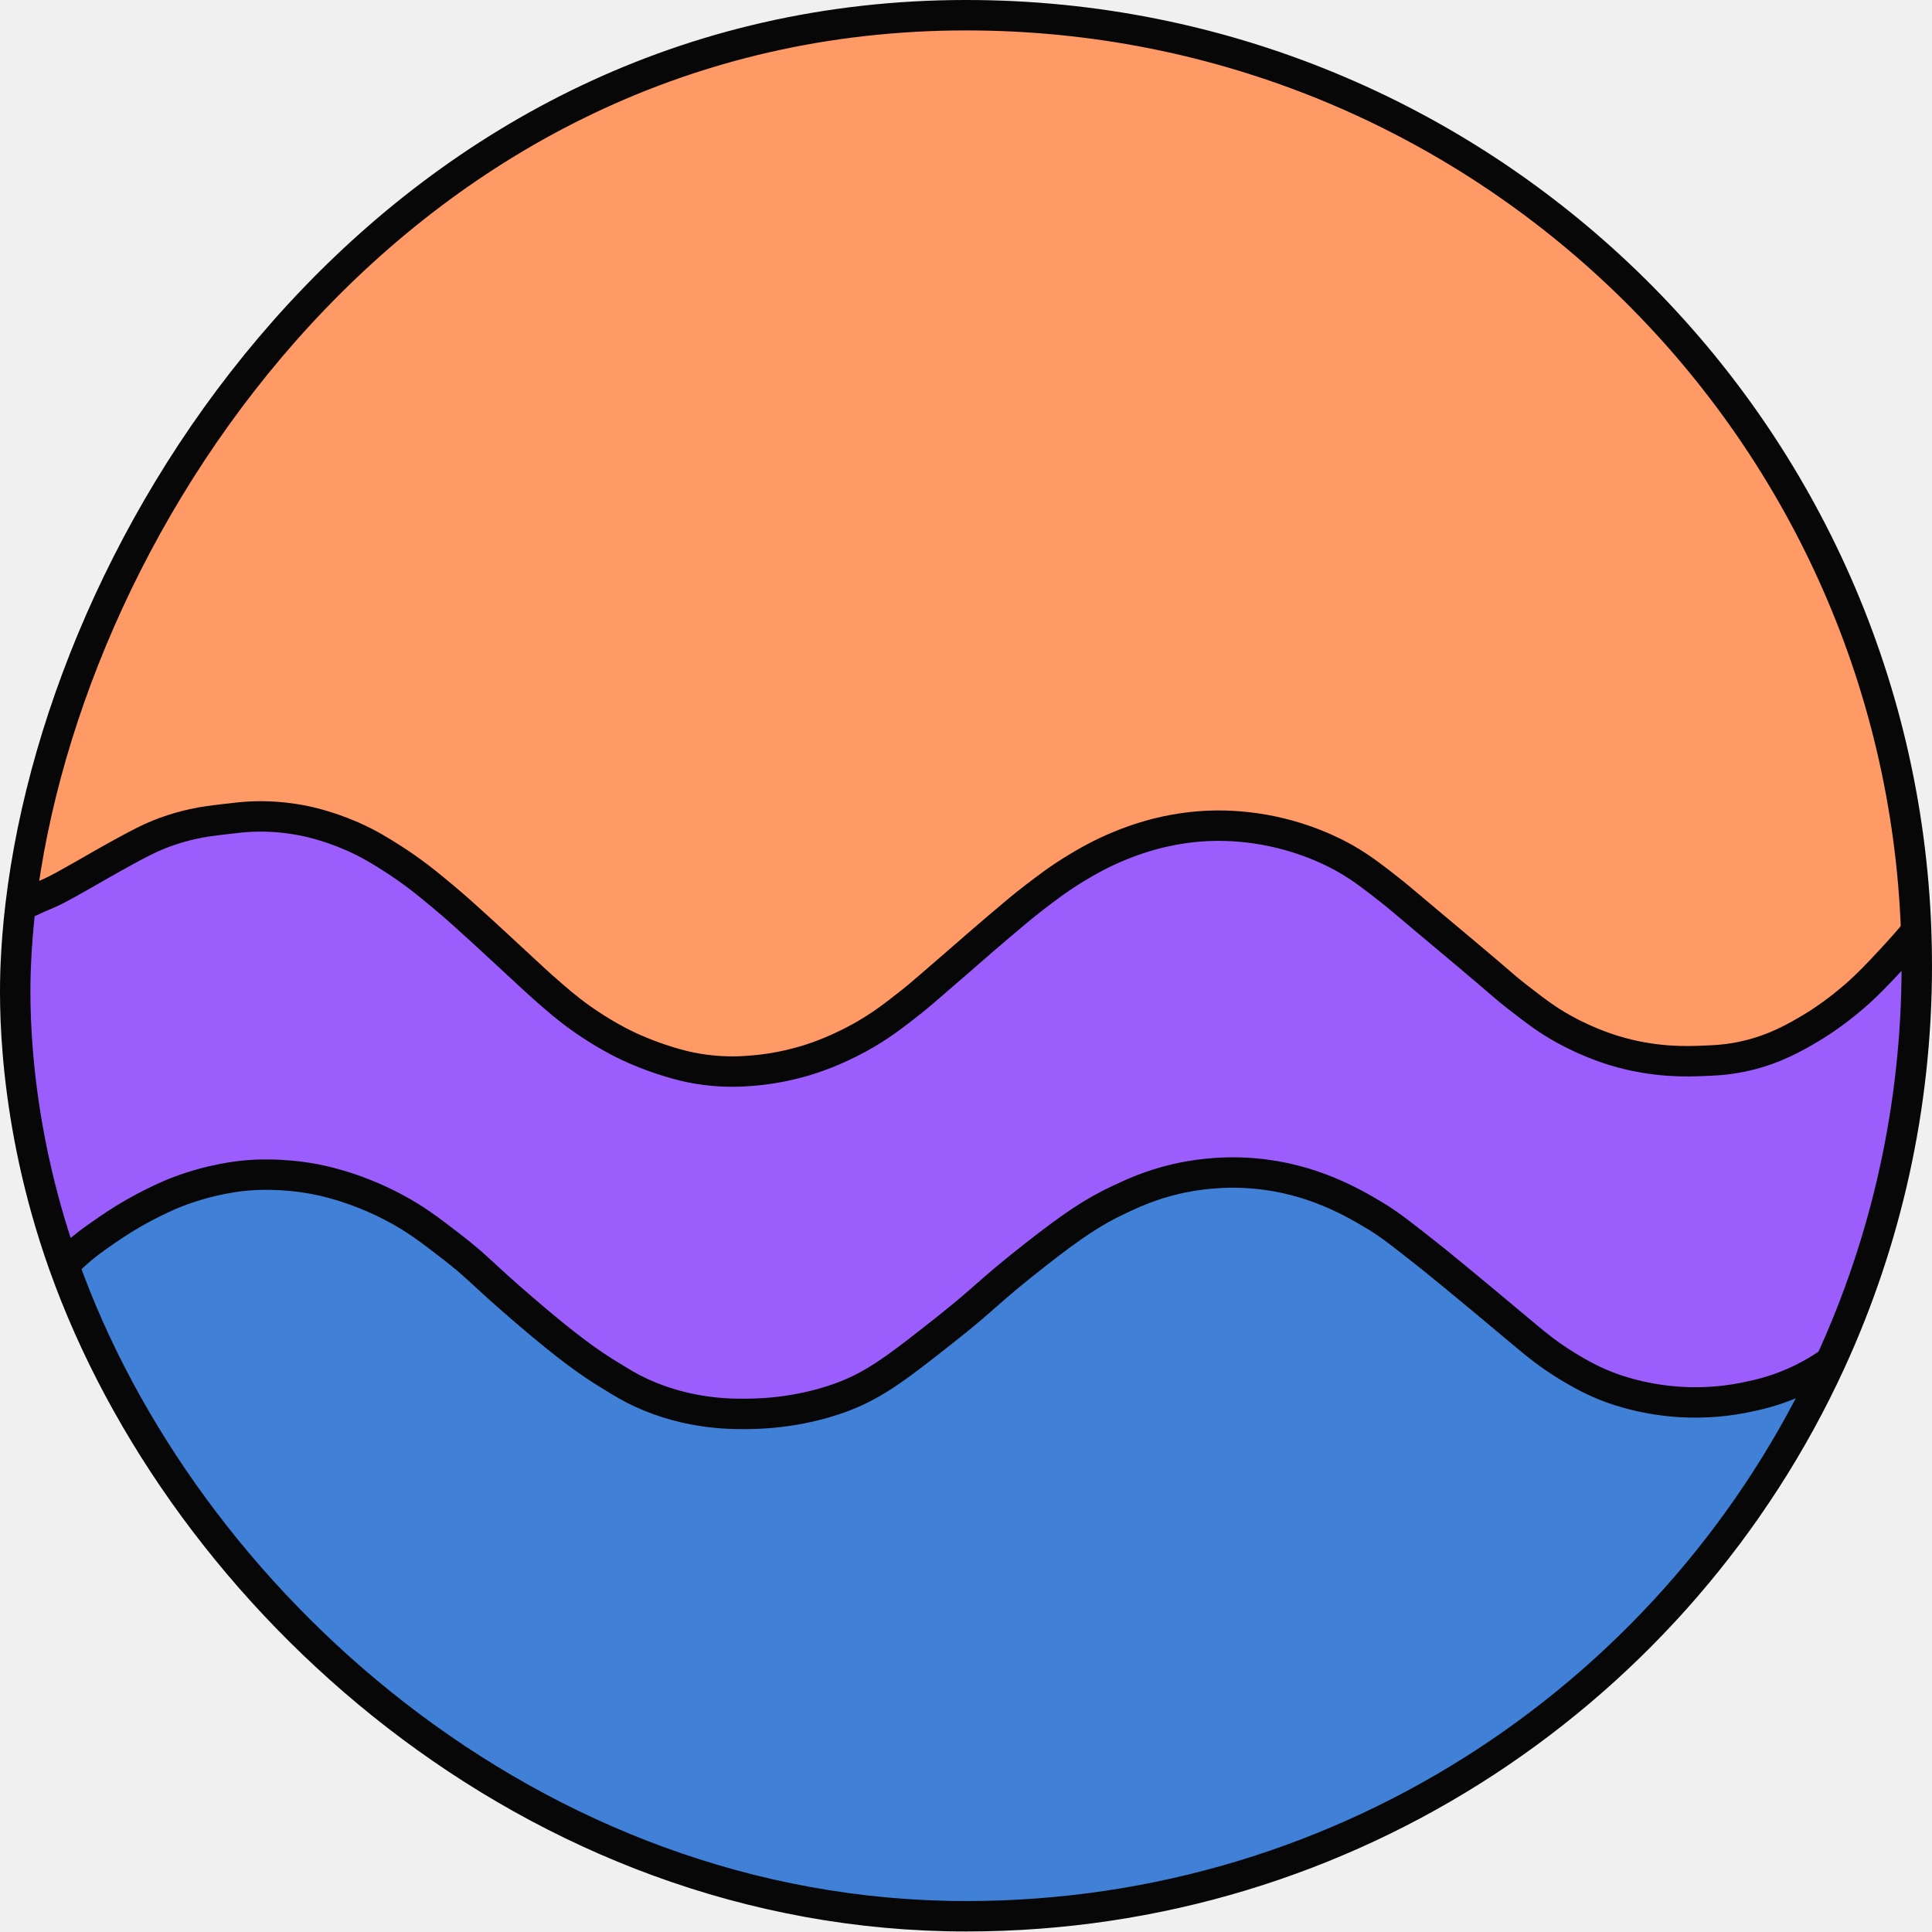
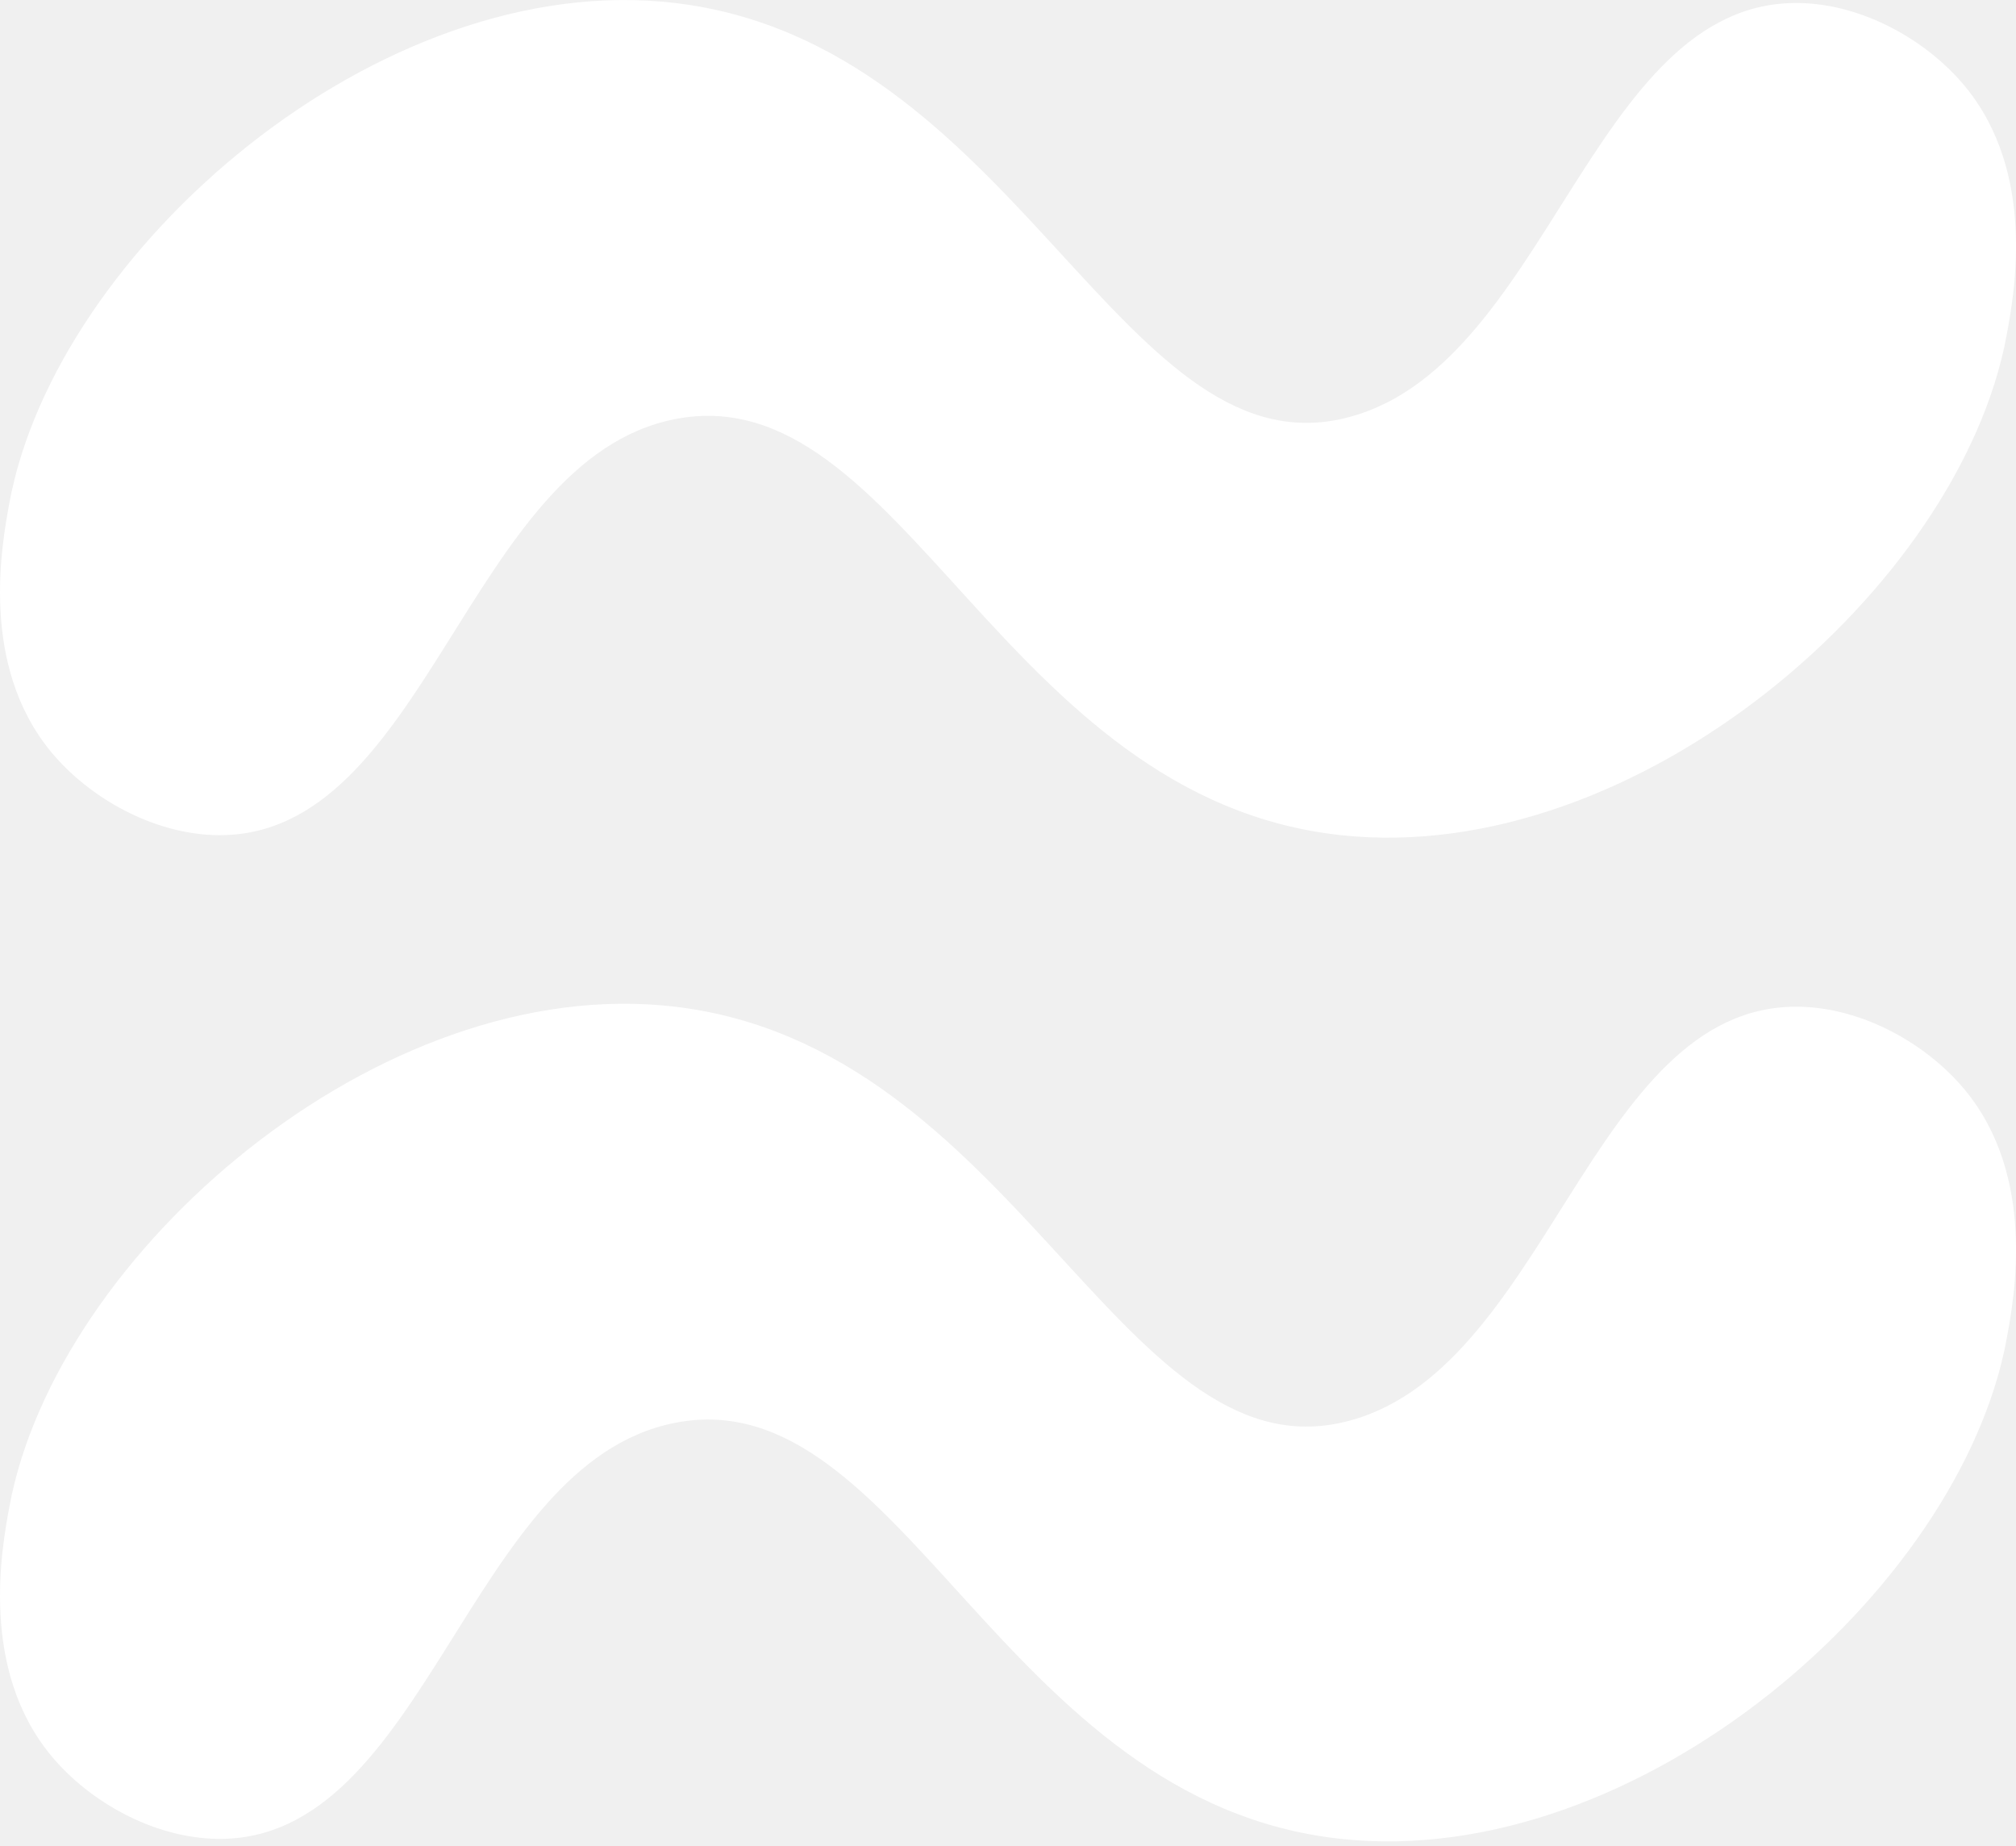
- <svg xmlns="http://www.w3.org/2000/svg" id="Layer_2" viewBox="0 0 508.14 508">
+ <svg xmlns="http://www.w3.org/2000/svg" xmlns:xlink="http://www.w3.org/1999/xlink" viewBox="0 0 436.11 399.24">
  <defs>
-     <style>.cls-1{fill:#f96;}.cls-2{fill:none;stroke:#070707;stroke-miterlimit:10;stroke-width:8px;}.cls-3{fill:#9b5efc;}.cls-4{fill:#4080d7;}</style>
+     <symbol id="a" viewBox="0 0 436.11 181.19">
+       <path d="M2.06 108.65c-1.68 9.04-6.54 35.21 9 54 8.21 9.93 22.13 17.82 36 18 45.24.6 54.08-81.24 99-90 49.13-9.58 70.56 82.05 144 90 64.1 6.94 133.88-53.54 144-108 1.68-9.04 6.54-35.21-9-54-8.21-9.93-22.13-17.82-36-18-45.24-.6-54.28 80.26-99 90-47.75 10.39-70.79-81.3-144-90-64.02-7.61-133.88 53.53-144 108Z" style="fill:#fff" />
+     </symbol>
  </defs>
-   <g id="Layer_2-2">
-     <g>
-       <g>
-         <path class="cls-3" d="M503.98,244.97c.11,3,.16,6.01,.16,9.03,0,37.19-8.12,72.47-22.68,104.19l-1.56,1.04c-1.32,.87-3.14,1.98-5.38,3.12-6.44,3.27-11.9,4.44-14.95,5.08-4.39,.93-10.63,1.78-18.08,1.28-10.49-.71-18.01-3.73-19.8-4.48-4.33-1.8-7.58-3.77-9.51-4.95-5-3.06-8.38-5.89-10.28-7.48-19.46-16.31-24.48-20.3-25.83-21.37-6.98-5.53-10.47-8.29-14.04-10.45-6-3.63-16.9-10.06-32.25-11.36-9.05-.77-16.41,.53-20.49,1.47-6.75,1.57-11.54,3.83-14.92,5.41-6.72,3.15-12.17,6.75-22.19,14.61-12.64,9.91-12.69,11.02-23.39,19.47-12.06,9.53-18.26,14.36-26.58,17.59-2.48,.97-11.54,4.32-23.85,4.66-5.39,.15-16.97,.34-29.71-5.51-3.01-1.39-4.96-2.59-8.81-4.97-4.55-2.81-10.27-6.71-22.2-16.98-11.46-9.84-11.58-10.87-19.28-16.8-5.68-4.37-9.2-7.05-14.65-9.93-10.56-5.6-19.5-7.27-21.78-7.67-8.37-1.45-14.91-1-17.03-.81-1.71,.14-9.31,.86-18.45,4.39,0,0-6.52,2.51-13.9,7.06-3.09,1.91-6.76,4.53-7.15,4.81-1.22,.87-1.88,1.36-2.4,1.77-2.14,1.67-3.79,3.2-4.93,4.31l-1.29,1.19s-.03-.07-.04-.1c-13.69-38.55-12.95-70.17-12.6-78.59,.21-5.22,.64-10.54,1.28-15.94,.22-.07,.55-.18,.96-.33,1.26-.45,2.16-.89,2.49-1.04,1.69-.82,2.52-1.08,4.46-1.97,2.07-.95,4.25-2.18,8.52-4.6,2.15-1.22,2.06-1.19,4.75-2.72,2.61-1.48,4.52-2.56,6.38-3.56,3.72-2.01,5.95-3.2,8.87-4.38,1.51-.61,4.7-1.8,8.89-2.73,2.85-.63,4.99-.88,8.64-1.31,2.92-.34,4.81-.57,7.13-.66,1.91-.07,6.35-.14,11.89,.82,1.49,.25,7.19,1.3,14.21,4.37,4.39,1.93,7.42,3.83,10.45,5.76,5.6,3.55,9.46,6.76,13.46,10.09,3.55,2.96,6.47,5.62,10.71,9.49,.73,.67,2.43,2.24,5.8,5.36,8.21,7.59,8.34,7.73,9.54,8.79,3.83,3.37,6.47,5.7,10.39,8.48,5.58,3.93,10.08,6.17,11.11,6.68,4.18,2.05,7.72,3.31,9.87,4.02,2.83,.92,6.57,2.12,11.64,2.77,5.74,.74,10.17,.39,12.73,.17,2.18-.19,7.29-.73,13.62-2.62,1.67-.51,7.27-2.25,14.05-5.97,5.53-3.03,9.19-5.92,14-9.71,1.69-1.33,5.23-4.4,12.31-10.54,5.33-4.63,6.76-5.91,10.39-8.98,4.29-3.64,6.44-5.46,9.33-7.68,3.43-2.63,6.56-5.03,11.07-7.76,2.43-1.46,6.23-3.73,11.61-5.92,4.71-1.92,8.46-2.89,9.63-3.19,5.92-1.48,10.69-1.83,12.87-1.95,2.27-.11,7.12-.25,13.22,.65,12.39,1.82,21.09,6.59,23.4,7.91,4.37,2.49,7.64,5.06,12.04,8.53,1.79,1.4,2.22,1.81,9.67,8.07,3.93,3.31,3.13,2.61,9.96,8.35,10.27,8.63,10.06,8.69,13.34,11.24,5.03,3.9,7.96,6.18,12.46,8.67,7.09,3.93,13.16,5.67,15.21,6.22,9.52,2.56,17.19,2.31,21.37,2.14,3.43-.13,7.05-.28,11.81-1.43,7.39-1.79,12.58-4.8,16.53-7.14,1.13-.67,6.06-3.64,11.7-8.55,3.48-3.04,6.07-5.81,9.26-9.23,2.74-2.93,4.94-5.46,6.47-7.27l.35-.43Z" />
-         <path class="cls-1" d="M503.98,244.97l-.35,.43c-1.53,1.81-3.73,4.34-6.47,7.27-3.19,3.42-5.78,6.19-9.26,9.23-5.64,4.91-10.57,7.88-11.7,8.55-3.95,2.34-9.14,5.35-16.53,7.14-4.76,1.15-8.38,1.3-11.81,1.43-4.18,.17-11.85,.42-21.37-2.14-2.05-.55-8.12-2.29-15.21-6.22-4.5-2.49-7.43-4.77-12.46-8.67-3.28-2.55-3.07-2.61-13.34-11.24-6.83-5.74-6.03-5.04-9.96-8.35-7.45-6.26-7.88-6.67-9.67-8.07-4.4-3.47-7.67-6.04-12.04-8.53-2.31-1.32-11.01-6.09-23.4-7.91-6.1-.9-10.95-.76-13.22-.65-2.18,.12-6.95,.47-12.87,1.95-1.17,.3-4.92,1.27-9.63,3.19-5.38,2.19-9.18,4.46-11.61,5.92-4.51,2.73-7.64,5.13-11.07,7.76-2.89,2.22-5.04,4.04-9.33,7.68-3.63,3.07-5.06,4.35-10.39,8.98-7.08,6.14-10.62,9.21-12.31,10.54-4.81,3.79-8.47,6.68-14,9.71-6.78,3.72-12.38,5.46-14.05,5.97-6.33,1.89-11.44,2.43-13.62,2.62-2.56,.22-6.99,.57-12.73-.17-5.07-.65-8.81-1.85-11.64-2.77-2.15-.71-5.69-1.97-9.87-4.02-1.03-.51-5.53-2.75-11.11-6.68-3.92-2.78-6.56-5.11-10.39-8.48-1.2-1.06-1.33-1.2-9.54-8.79-3.37-3.12-5.07-4.69-5.8-5.36-4.24-3.87-7.16-6.53-10.71-9.49-4-3.33-7.86-6.54-13.46-10.09-3.03-1.93-6.06-3.83-10.45-5.76-7.02-3.07-12.72-4.12-14.21-4.37-5.54-.96-9.98-.89-11.89-.82-2.32,.09-4.21,.32-7.13,.66-3.65,.43-5.79,.68-8.64,1.31-4.19,.93-7.38,2.12-8.89,2.73-2.92,1.18-5.15,2.37-8.87,4.38-1.86,1-3.77,2.08-6.38,3.56-2.69,1.53-2.6,1.5-4.75,2.72-4.27,2.42-6.45,3.65-8.52,4.6-1.94,.89-2.77,1.15-4.46,1.97-.33,.15-1.23,.59-2.49,1.04-.41,.15-.74,.26-.96,.33C17.56,135.58,106.08,4,254.14,4c135.05,0,245.09,107.08,249.84,240.97Z" />
-         <path class="cls-4" d="M479.9,359.23l1.56-1.04c-39.5,86.05-126.43,145.81-227.32,145.81-114.25,0-206.16-83.58-237.36-171.31l1.29-1.19c1.14-1.11,2.79-2.64,4.93-4.31,.52-.41,1.18-.9,2.4-1.77,.39-.28,4.06-2.9,7.15-4.81,7.38-4.55,13.9-7.06,13.9-7.06,9.14-3.53,16.74-4.25,18.45-4.39,2.12-.19,8.66-.64,17.03,.81,2.28,.4,11.22,2.07,21.78,7.67,5.45,2.88,8.97,5.56,14.65,9.93,7.7,5.93,7.82,6.96,19.28,16.8,11.93,10.27,17.65,14.17,22.2,16.98,3.85,2.38,5.8,3.58,8.81,4.97,12.74,5.85,24.32,5.66,29.71,5.51,12.31-.34,21.37-3.69,23.85-4.66,8.32-3.23,14.52-8.06,26.58-17.59,10.7-8.45,10.75-9.56,23.39-19.47,10.02-7.86,15.47-11.46,22.19-14.61,3.38-1.58,8.17-3.84,14.92-5.41,4.08-.94,11.44-2.24,20.49-1.47,15.35,1.3,26.25,7.73,32.25,11.36,3.57,2.16,7.06,4.92,14.04,10.45,1.35,1.07,6.37,5.06,25.83,21.37,1.9,1.59,5.28,4.42,10.28,7.48,1.93,1.18,5.18,3.15,9.51,4.95,1.79,.75,9.31,3.77,19.8,4.48,7.45,.5,13.69-.35,18.08-1.28,3.05-.64,8.51-1.81,14.95-5.08,2.24-1.14,4.06-2.25,5.38-3.12Z" />
-       </g>
-       <g>
-         <path class="cls-2" d="M503.98,244.97c.11,3,.16,6.01,.16,9.03,0,37.19-8.12,72.47-22.68,104.19-39.5,86.05-126.43,145.81-227.32,145.81-114.25,0-206.16-83.58-237.36-171.31-.02-.03-.03-.07-.04-.1-13.69-38.55-12.95-70.17-12.6-78.59,.21-5.22,.64-10.54,1.28-15.94C17.56,135.58,106.08,4,254.14,4c135.05,0,245.09,107.08,249.84,240.97Z" />
-         <path class="cls-2" d="M481.46,358.19l-1.56,1.04c-1.32,.87-3.14,1.98-5.38,3.12-6.44,3.27-11.9,4.44-14.95,5.08-4.39,.93-10.63,1.78-18.08,1.28-10.49-.71-18.01-3.73-19.8-4.48-4.33-1.8-7.58-3.77-9.51-4.95-5-3.06-8.38-5.89-10.28-7.48-19.46-16.31-24.48-20.3-25.83-21.37-6.98-5.53-10.47-8.29-14.04-10.45-6-3.63-16.9-10.06-32.25-11.36-9.05-.77-16.41,.53-20.49,1.47-6.75,1.57-11.54,3.83-14.92,5.41-6.72,3.15-12.17,6.75-22.19,14.61-12.64,9.91-12.69,11.02-23.39,19.47-12.06,9.53-18.26,14.36-26.58,17.59-2.48,.97-11.54,4.32-23.85,4.66-5.39,.15-16.97,.34-29.71-5.51-3.01-1.39-4.96-2.59-8.81-4.97-4.55-2.81-10.27-6.71-22.2-16.98-11.46-9.84-11.58-10.87-19.28-16.8-5.68-4.37-9.2-7.05-14.65-9.93-10.56-5.6-19.5-7.27-21.78-7.67-8.37-1.45-14.91-1-17.03-.81-1.71,.14-9.31,.86-18.45,4.39,0,0-6.52,2.51-13.9,7.06-3.09,1.91-6.76,4.53-7.15,4.81-1.22,.87-1.88,1.36-2.4,1.77-2.14,1.67-3.79,3.2-4.93,4.31l-1.29,1.19" />
-         <path class="cls-2" d="M5.42,238.06c.22-.07,.55-.18,.96-.33,1.26-.45,2.16-.89,2.49-1.04,1.69-.82,2.52-1.08,4.46-1.97,2.07-.95,4.25-2.18,8.52-4.6,2.15-1.22,2.06-1.19,4.75-2.72,2.61-1.48,4.52-2.56,6.38-3.56,3.72-2.01,5.95-3.2,8.87-4.38,1.51-.61,4.7-1.8,8.89-2.73,2.85-.63,4.99-.88,8.64-1.31,2.92-.34,4.81-.57,7.13-.66,1.91-.07,6.35-.14,11.89,.82,1.49,.25,7.19,1.3,14.21,4.37,4.39,1.93,7.42,3.83,10.45,5.76,5.6,3.55,9.46,6.76,13.46,10.09,3.55,2.96,6.47,5.62,10.71,9.49,.73,.67,2.43,2.24,5.8,5.36,8.21,7.59,8.34,7.73,9.54,8.79,3.83,3.37,6.47,5.7,10.39,8.48,5.58,3.93,10.08,6.17,11.11,6.68,4.18,2.05,7.72,3.31,9.87,4.02,2.83,.92,6.57,2.12,11.64,2.77,5.74,.74,10.17,.39,12.73,.17,2.18-.19,7.29-.73,13.62-2.62,1.67-.51,7.27-2.25,14.05-5.97,5.53-3.03,9.19-5.92,14-9.71,1.69-1.33,5.23-4.4,12.31-10.54,5.33-4.63,6.76-5.91,10.39-8.98,4.29-3.64,6.44-5.46,9.33-7.68,3.43-2.63,6.56-5.03,11.07-7.76,2.43-1.46,6.23-3.73,11.61-5.92,4.71-1.92,8.46-2.89,9.63-3.19,5.92-1.48,10.69-1.83,12.87-1.95,2.27-.11,7.12-.25,13.22,.65,12.39,1.82,21.09,6.59,23.4,7.91,4.37,2.49,7.64,5.06,12.04,8.53,1.79,1.4,2.22,1.81,9.67,8.07,3.93,3.31,3.13,2.61,9.96,8.35,10.27,8.63,10.06,8.69,13.34,11.24,5.03,3.9,7.96,6.18,12.46,8.67,7.09,3.93,13.16,5.67,15.21,6.22,9.52,2.56,17.19,2.31,21.37,2.14,3.43-.13,7.05-.28,11.81-1.43,7.39-1.79,12.58-4.8,16.53-7.14,1.13-.67,6.06-3.64,11.7-8.55,3.48-3.04,6.07-5.81,9.26-9.23,2.74-2.93,4.94-5.46,6.47-7.27l.35-.43" />
-       </g>
-     </g>
-   </g>
+   <use width="436.11" height="181.19" xlink:href="#a" />
+   <use width="436.11" height="181.19" transform="translate(0 217.11)" xlink:href="#a" />
</svg>
